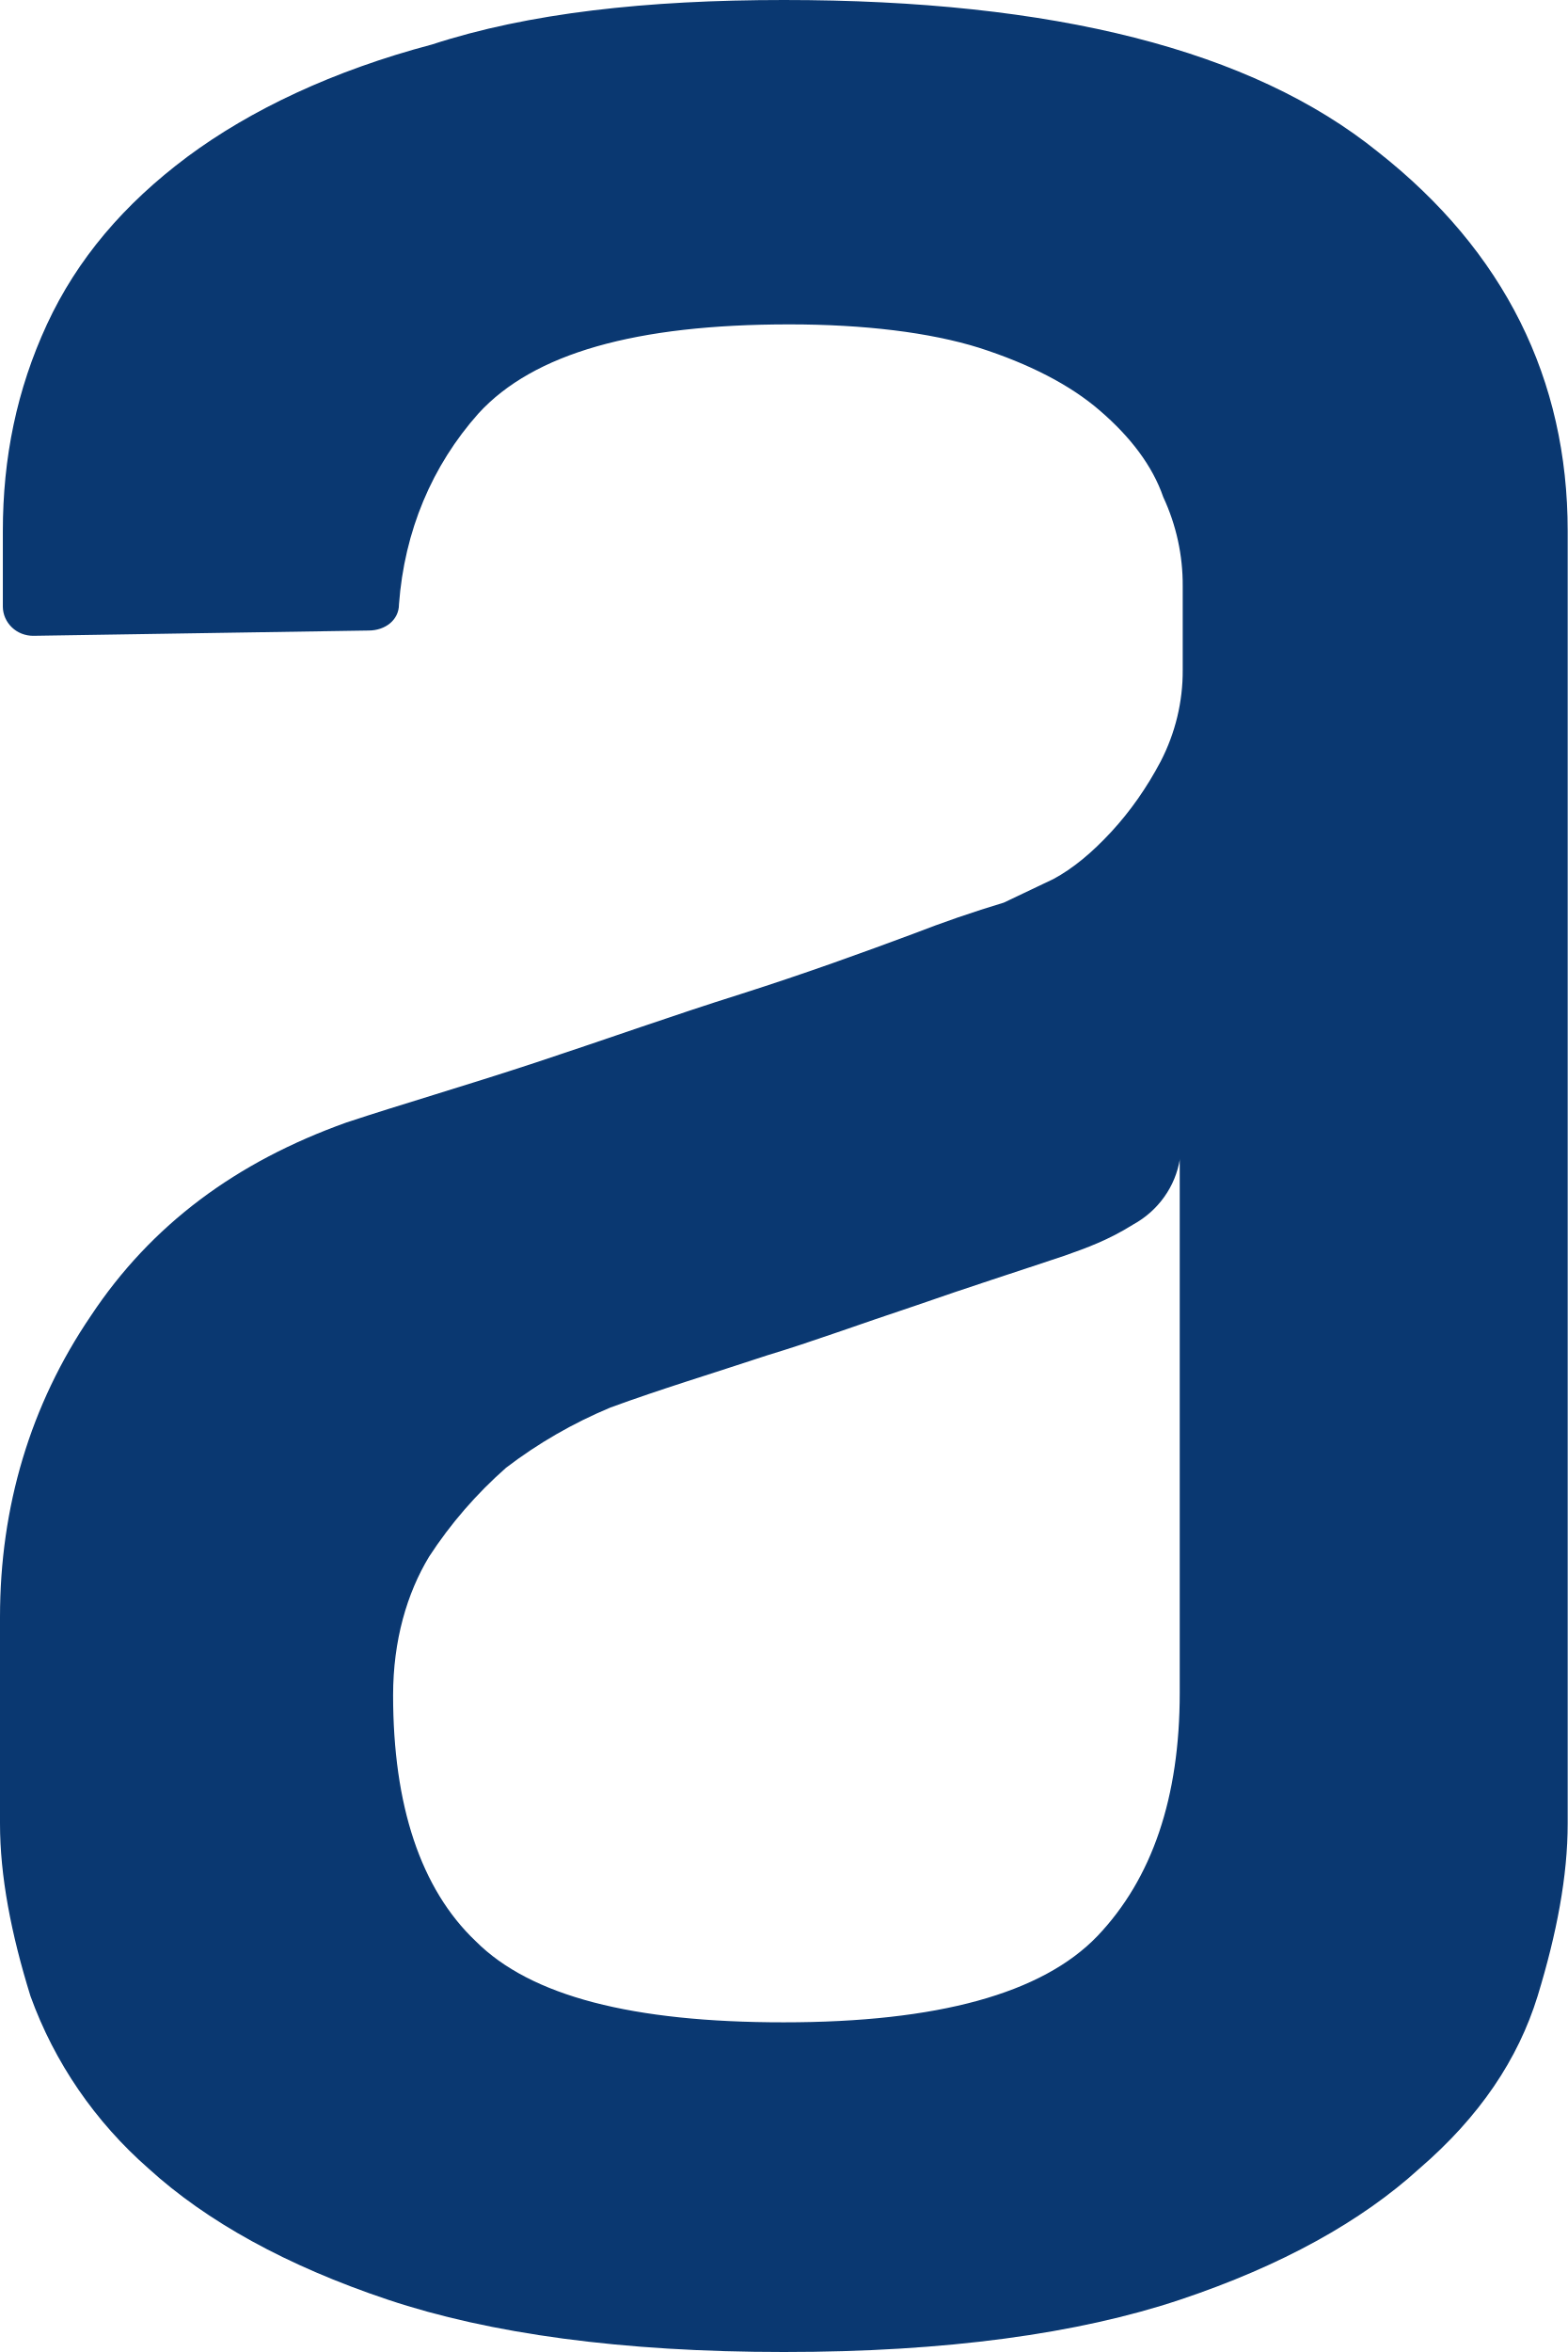
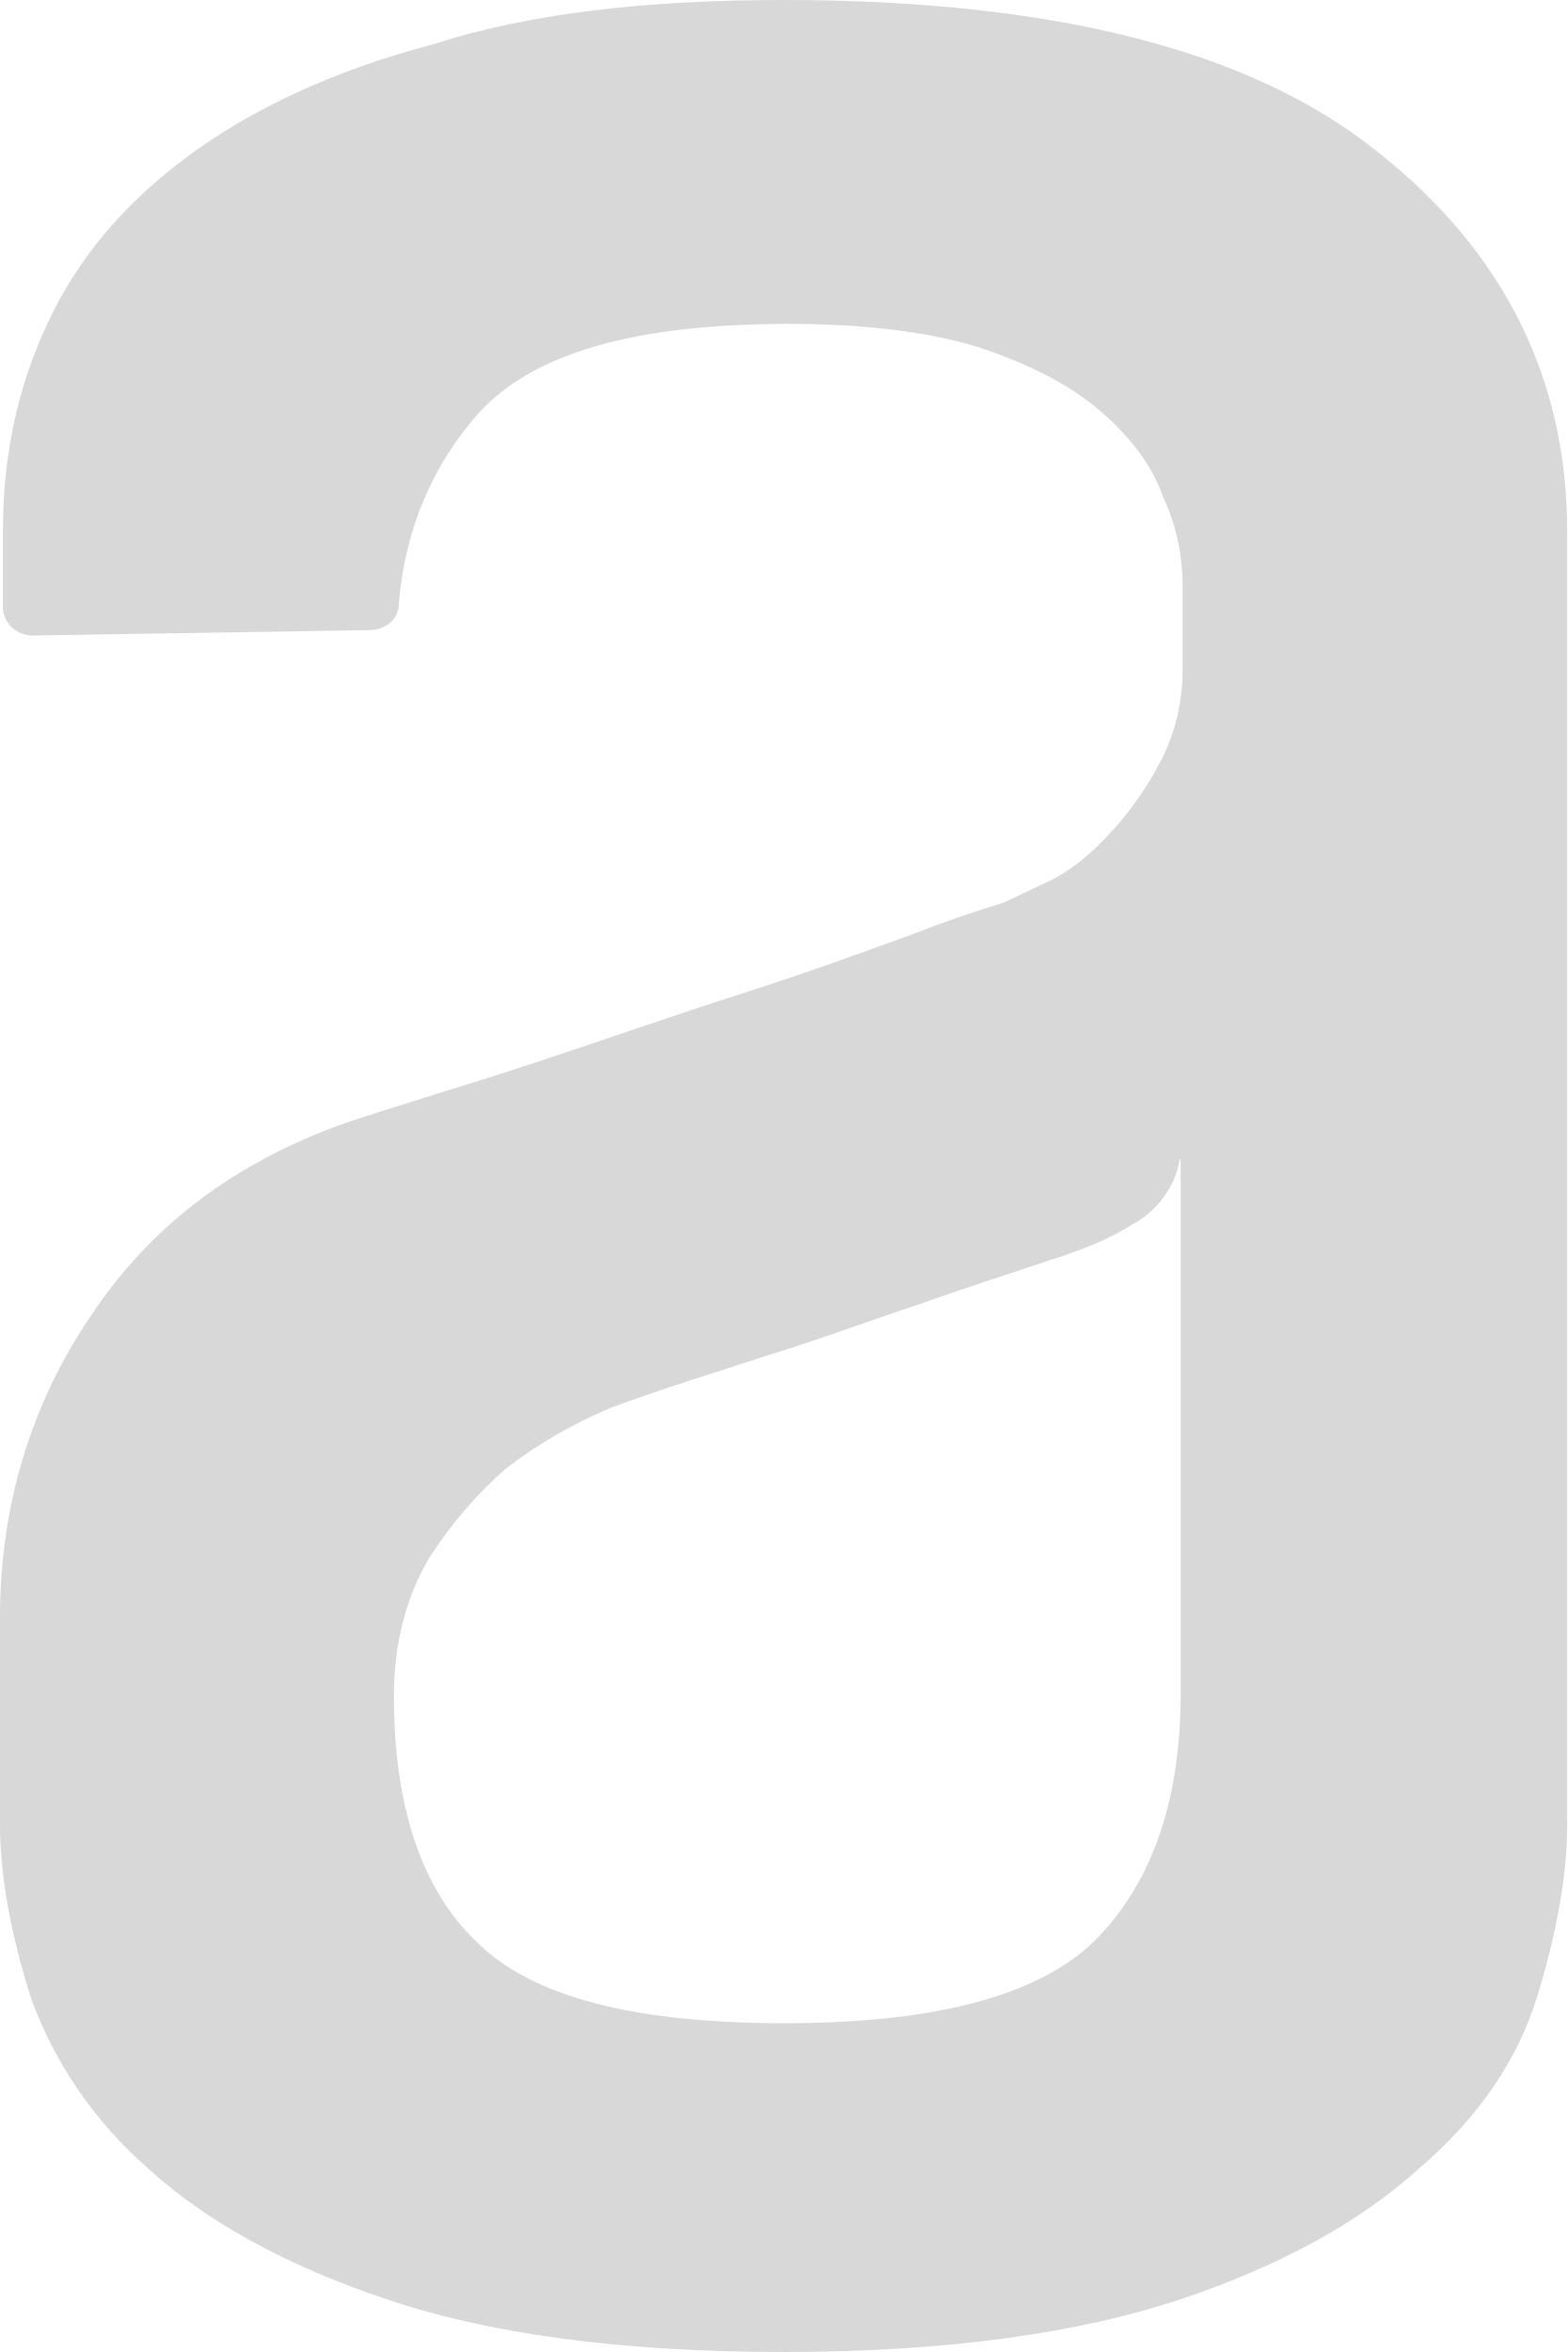
<svg xmlns="http://www.w3.org/2000/svg" width="32" height="48" viewBox="0 0 32 48" fill="none">
-   <path fill-rule="evenodd" clip-rule="evenodd" d="M24.084 23.653C24.039 23.931 23.93 24.196 23.765 24.427C23.6 24.659 23.384 24.851 23.131 24.99C22.623 25.309 22.178 25.468 21.729 25.627C20.77 25.949 19.762 26.27 18.696 26.643C17.571 27.016 16.562 27.389 15.663 27.659C14.54 28.031 13.474 28.353 12.46 28.725C11.698 29.043 10.981 29.456 10.33 29.954C9.724 30.488 9.195 31.098 8.758 31.77C8.308 32.515 8.024 33.477 8.024 34.597C8.024 36.842 8.586 38.549 9.71 39.616C10.832 40.74 12.913 41.272 15.996 41.272C19.14 41.272 21.273 40.686 22.401 39.511C23.52 38.336 24.081 36.683 24.081 34.549V23.653H24.084ZM15.999 0C21.504 0 25.545 1.016 28.125 3.098C30.709 5.129 32 7.741 32 10.837V37.215C32 38.282 31.778 39.457 31.386 40.737C30.989 42.023 30.206 43.195 28.97 44.259C27.792 45.331 26.164 46.239 24.087 46.933C22.009 47.627 19.315 48 16.001 48C12.693 48 9.994 47.627 7.919 46.933C5.844 46.239 4.213 45.331 3.036 44.259C1.94 43.3 1.11 42.089 0.622 40.737C0.225 39.459 0 38.284 0 37.217V33.001C0 30.756 0.617 28.674 1.853 26.856C3.089 24.99 4.827 23.709 7.074 22.907C8.197 22.535 9.488 22.162 10.946 21.681C12.407 21.198 13.752 20.717 15.101 20.293C16.451 19.863 17.629 19.434 18.637 19.059C19.246 18.822 19.864 18.609 20.49 18.421L21.501 17.94C21.898 17.727 22.287 17.405 22.681 16.979C23.073 16.555 23.409 16.074 23.692 15.539C23.991 14.96 24.146 14.32 24.142 13.672V11.963C24.146 11.336 24.011 10.716 23.745 10.145C23.523 9.502 23.073 8.916 22.456 8.384C21.84 7.849 20.995 7.422 19.987 7.098C18.976 6.782 17.632 6.62 16.113 6.62C12.968 6.62 10.891 7.212 9.769 8.435C8.816 9.505 8.255 10.839 8.144 12.333C8.144 12.654 7.863 12.868 7.524 12.868L0.678 12.976C0.515 12.976 0.359 12.915 0.243 12.804C0.127 12.693 0.06 12.542 0.058 12.384V10.842C0.058 9.343 0.341 7.955 0.958 6.62C1.577 5.283 2.533 4.165 3.822 3.201C5.113 2.242 6.799 1.442 8.818 0.908C10.785 0.265 13.199 0 16.004 0H15.999Z" fill="#0A3871" />
+   <g>
+     <path style="fill:#D8D8D8;stroke:none; stroke-width:1" d="m24.08,23.65c-0.04,0.28 -0.15,0.54 -0.32,0.77c-0.16,0.23 -0.38,0.42 -0.63,0.56c-0.51,0.32 -0.95,0.48 -1.4,0.64c-0.96,0.32 -1.97,0.64 -3.03,1.02c-1.12,0.37 -2.13,0.75 -3.03,1.02c-1.12,0.37 -2.19,0.69 -3.2,1.07c-0.76,0.32 -1.48,0.73 -2.13,1.23c-0.61,0.53 -1.13,1.14 -1.57,1.82c-0.45,0.75 -0.73,1.71 -0.73,2.83c0,2.24 0.56,3.95 1.69,5.02c1.12,1.12 3.2,1.66 6.29,1.66c3.14,0 5.28,-0.59 6.4,-1.76c1.12,-1.17 1.68,-2.83 1.68,-4.96l0,-10.9l0,0l0,0zm-8.09,-23.65c5.5,0 9.55,1.02 12.13,3.1c2.58,2.03 3.87,4.64 3.87,7.74l0,26.38c0,1.07 -0.22,2.24 -0.61,3.52c-0.4,1.29 -1.18,2.46 -2.42,3.52c-1.18,1.07 -2.81,1.98 -4.88,2.67c-2.08,0.69 -4.77,1.07 -8.09,1.07c-3.31,0 -6.01,-0.37 -8.08,-1.07c-2.07,-0.69 -3.71,-1.6 -4.88,-2.67c-1.1,-0.96 -1.93,-2.17 -2.41,-3.52c-0.4,-1.28 -0.62,-2.45 -0.62,-3.52l0,-4.22c0,-2.24 0.62,-4.33 1.85,-6.14c1.24,-1.87 2.97,-3.15 5.22,-3.95c1.12,-0.37 2.41,-0.75 3.87,-1.23c1.46,-0.48 2.81,-0.96 4.16,-1.39c1.35,-0.43 2.53,-0.86 3.54,-1.23c0.61,-0.24 1.23,-0.45 1.85,-0.64l1.01,-0.48c0.4,-0.21 0.79,-0.53 1.18,-0.96c0.39,-0.42 0.73,-0.91 1.01,-1.44c0.3,-0.58 0.45,-1.22 0.45,-1.87l0,-1.71c0,-0.63 -0.13,-1.25 -0.4,-1.82c-0.22,-0.64 -0.67,-1.23 -1.29,-1.76c-0.62,-0.53 -1.46,-0.96 -2.47,-1.29c-1.01,-0.32 -2.36,-0.48 -3.87,-0.48c-3.14,0 -5.22,0.59 -6.34,1.82c-0.95,1.07 -1.51,2.4 -1.63,3.9c0,0.32 -0.28,0.53 -0.62,0.53l-6.85,0.11c-0.16,0 -0.32,-0.06 -0.43,-0.17c-0.12,-0.11 -0.18,-0.26 -0.18,-0.42l0,-1.54c0,-1.5 0.28,-2.89 0.9,-4.22c0.62,-1.34 1.57,-2.46 2.86,-3.42c1.29,-0.96 2.98,-1.76 5,-2.29c1.97,-0.64 4.38,-0.91 7.19,-0.91l-0.01,0l0,0z" fill-rule="evenodd" clip-rule="evenodd" vector-effect="non-scaling-stroke" pen="1,1" />
+   </g>
</svg>
